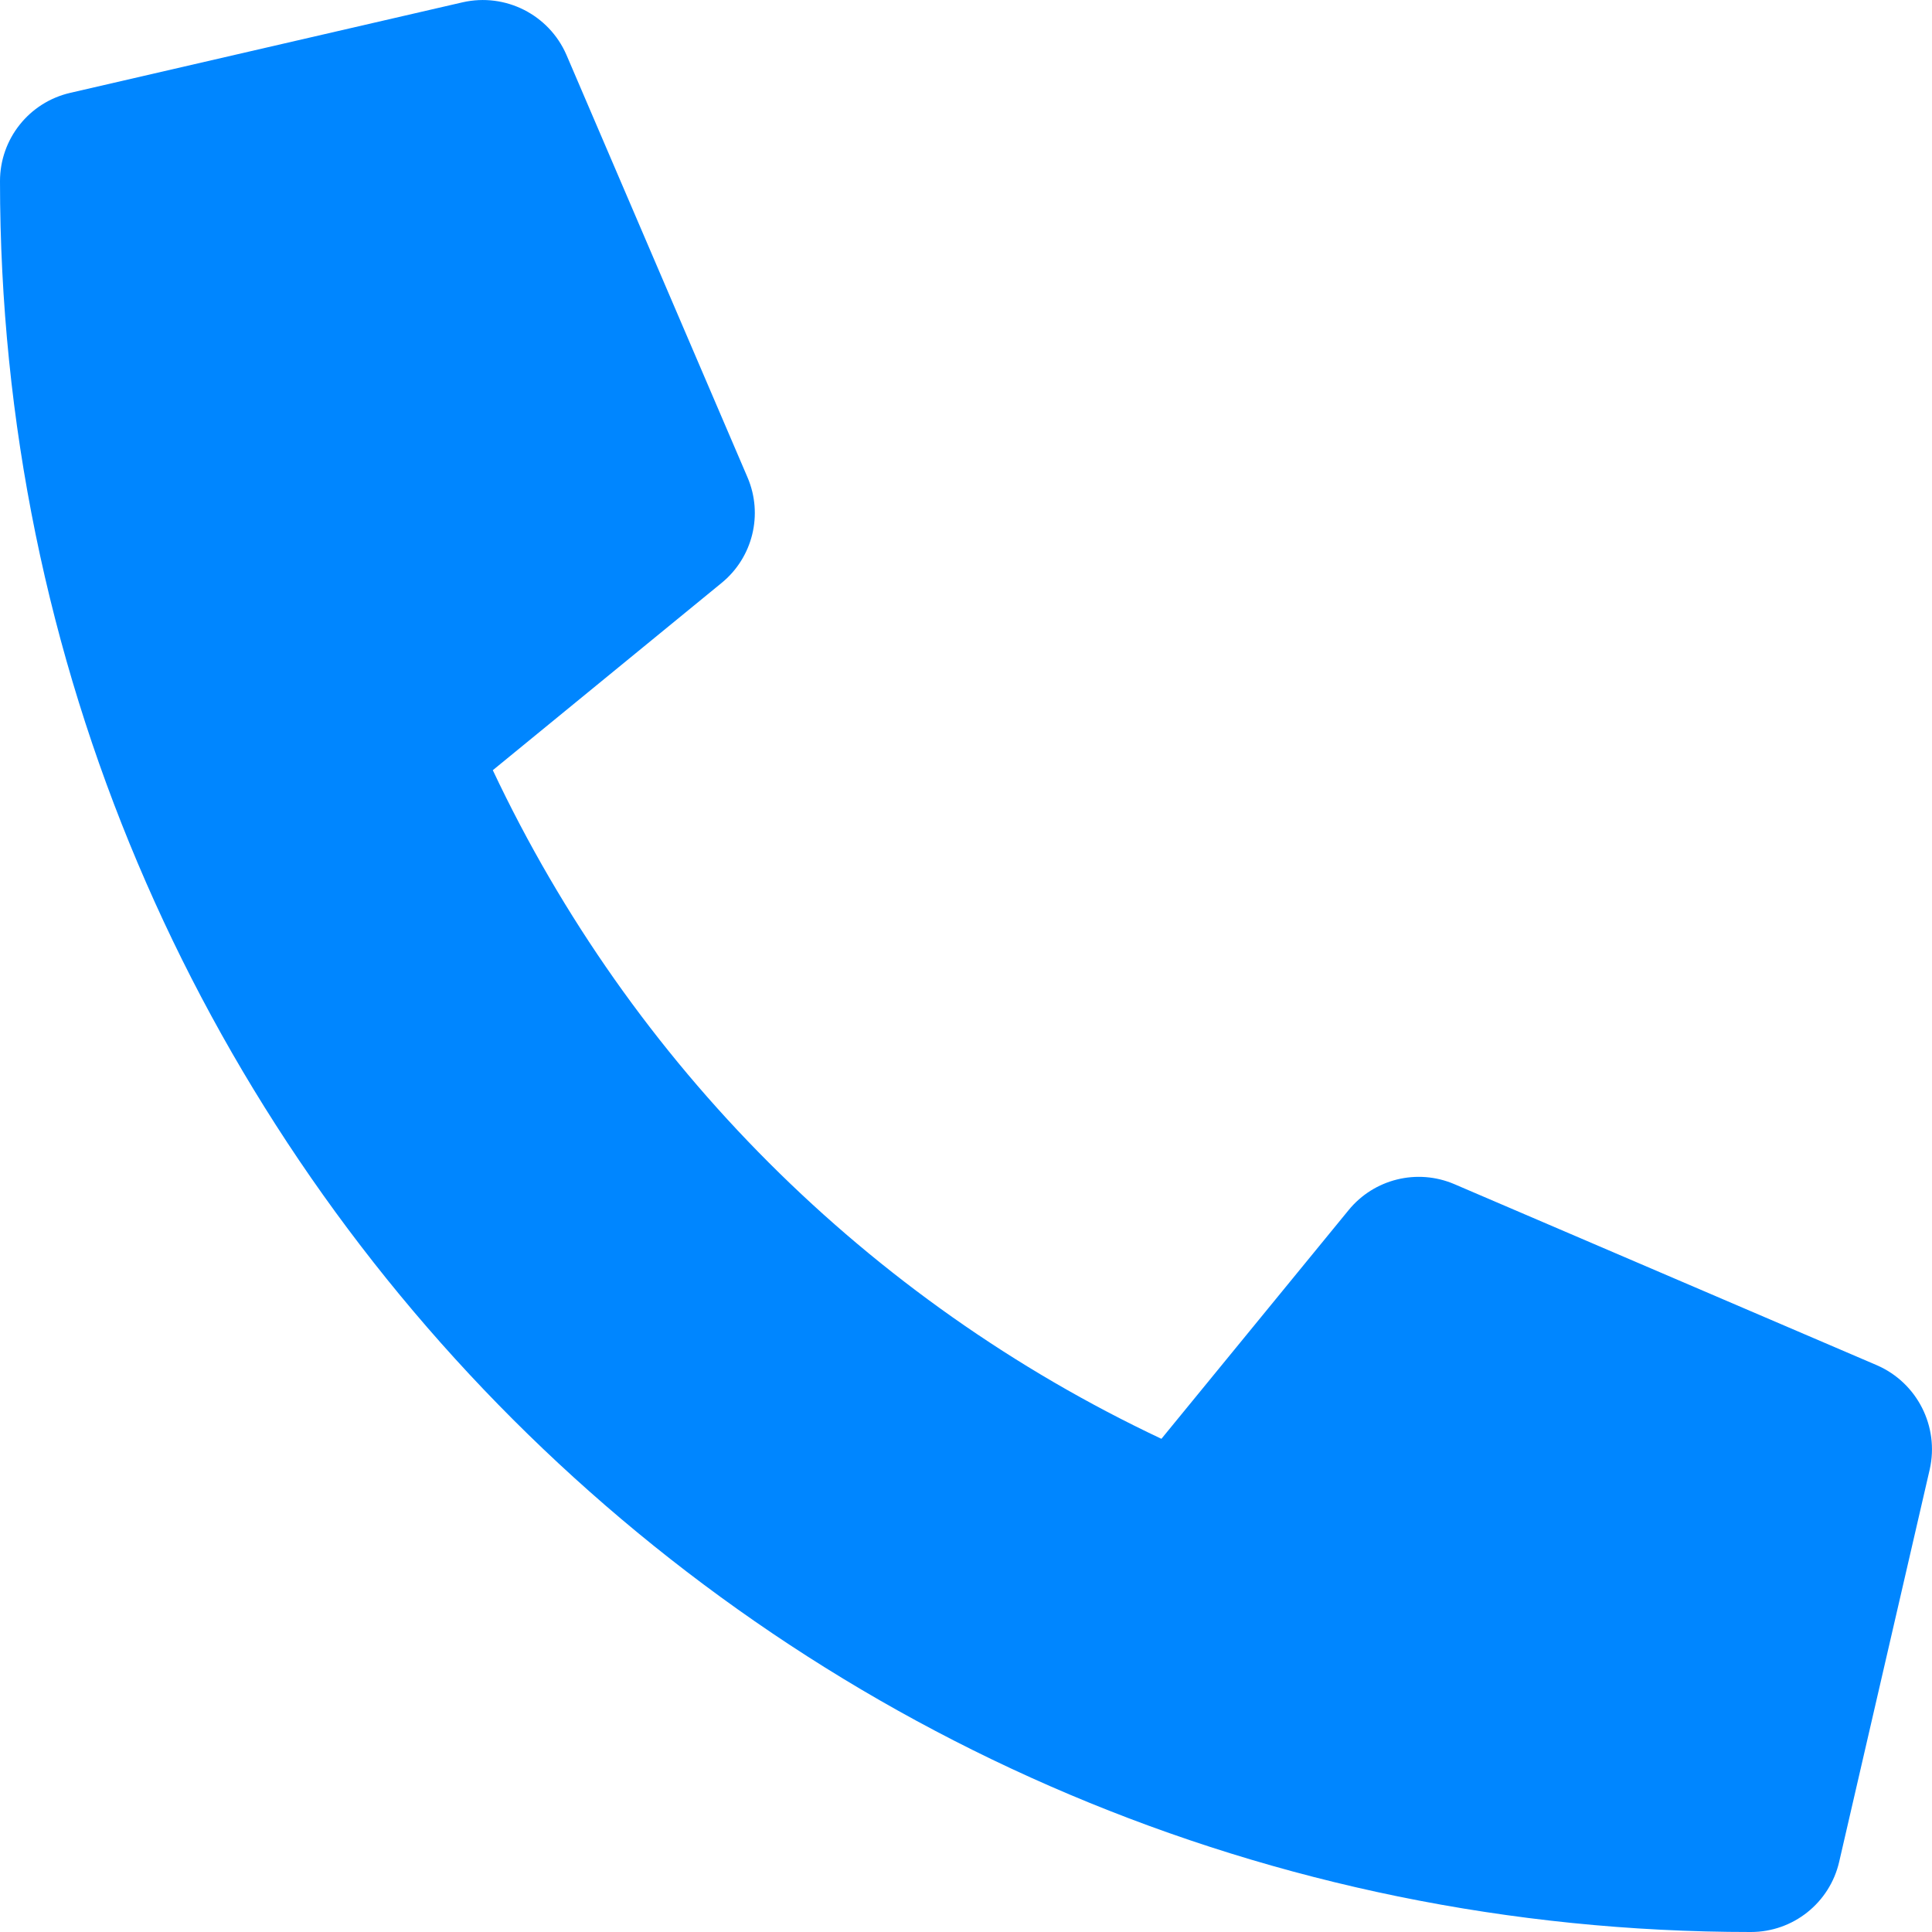
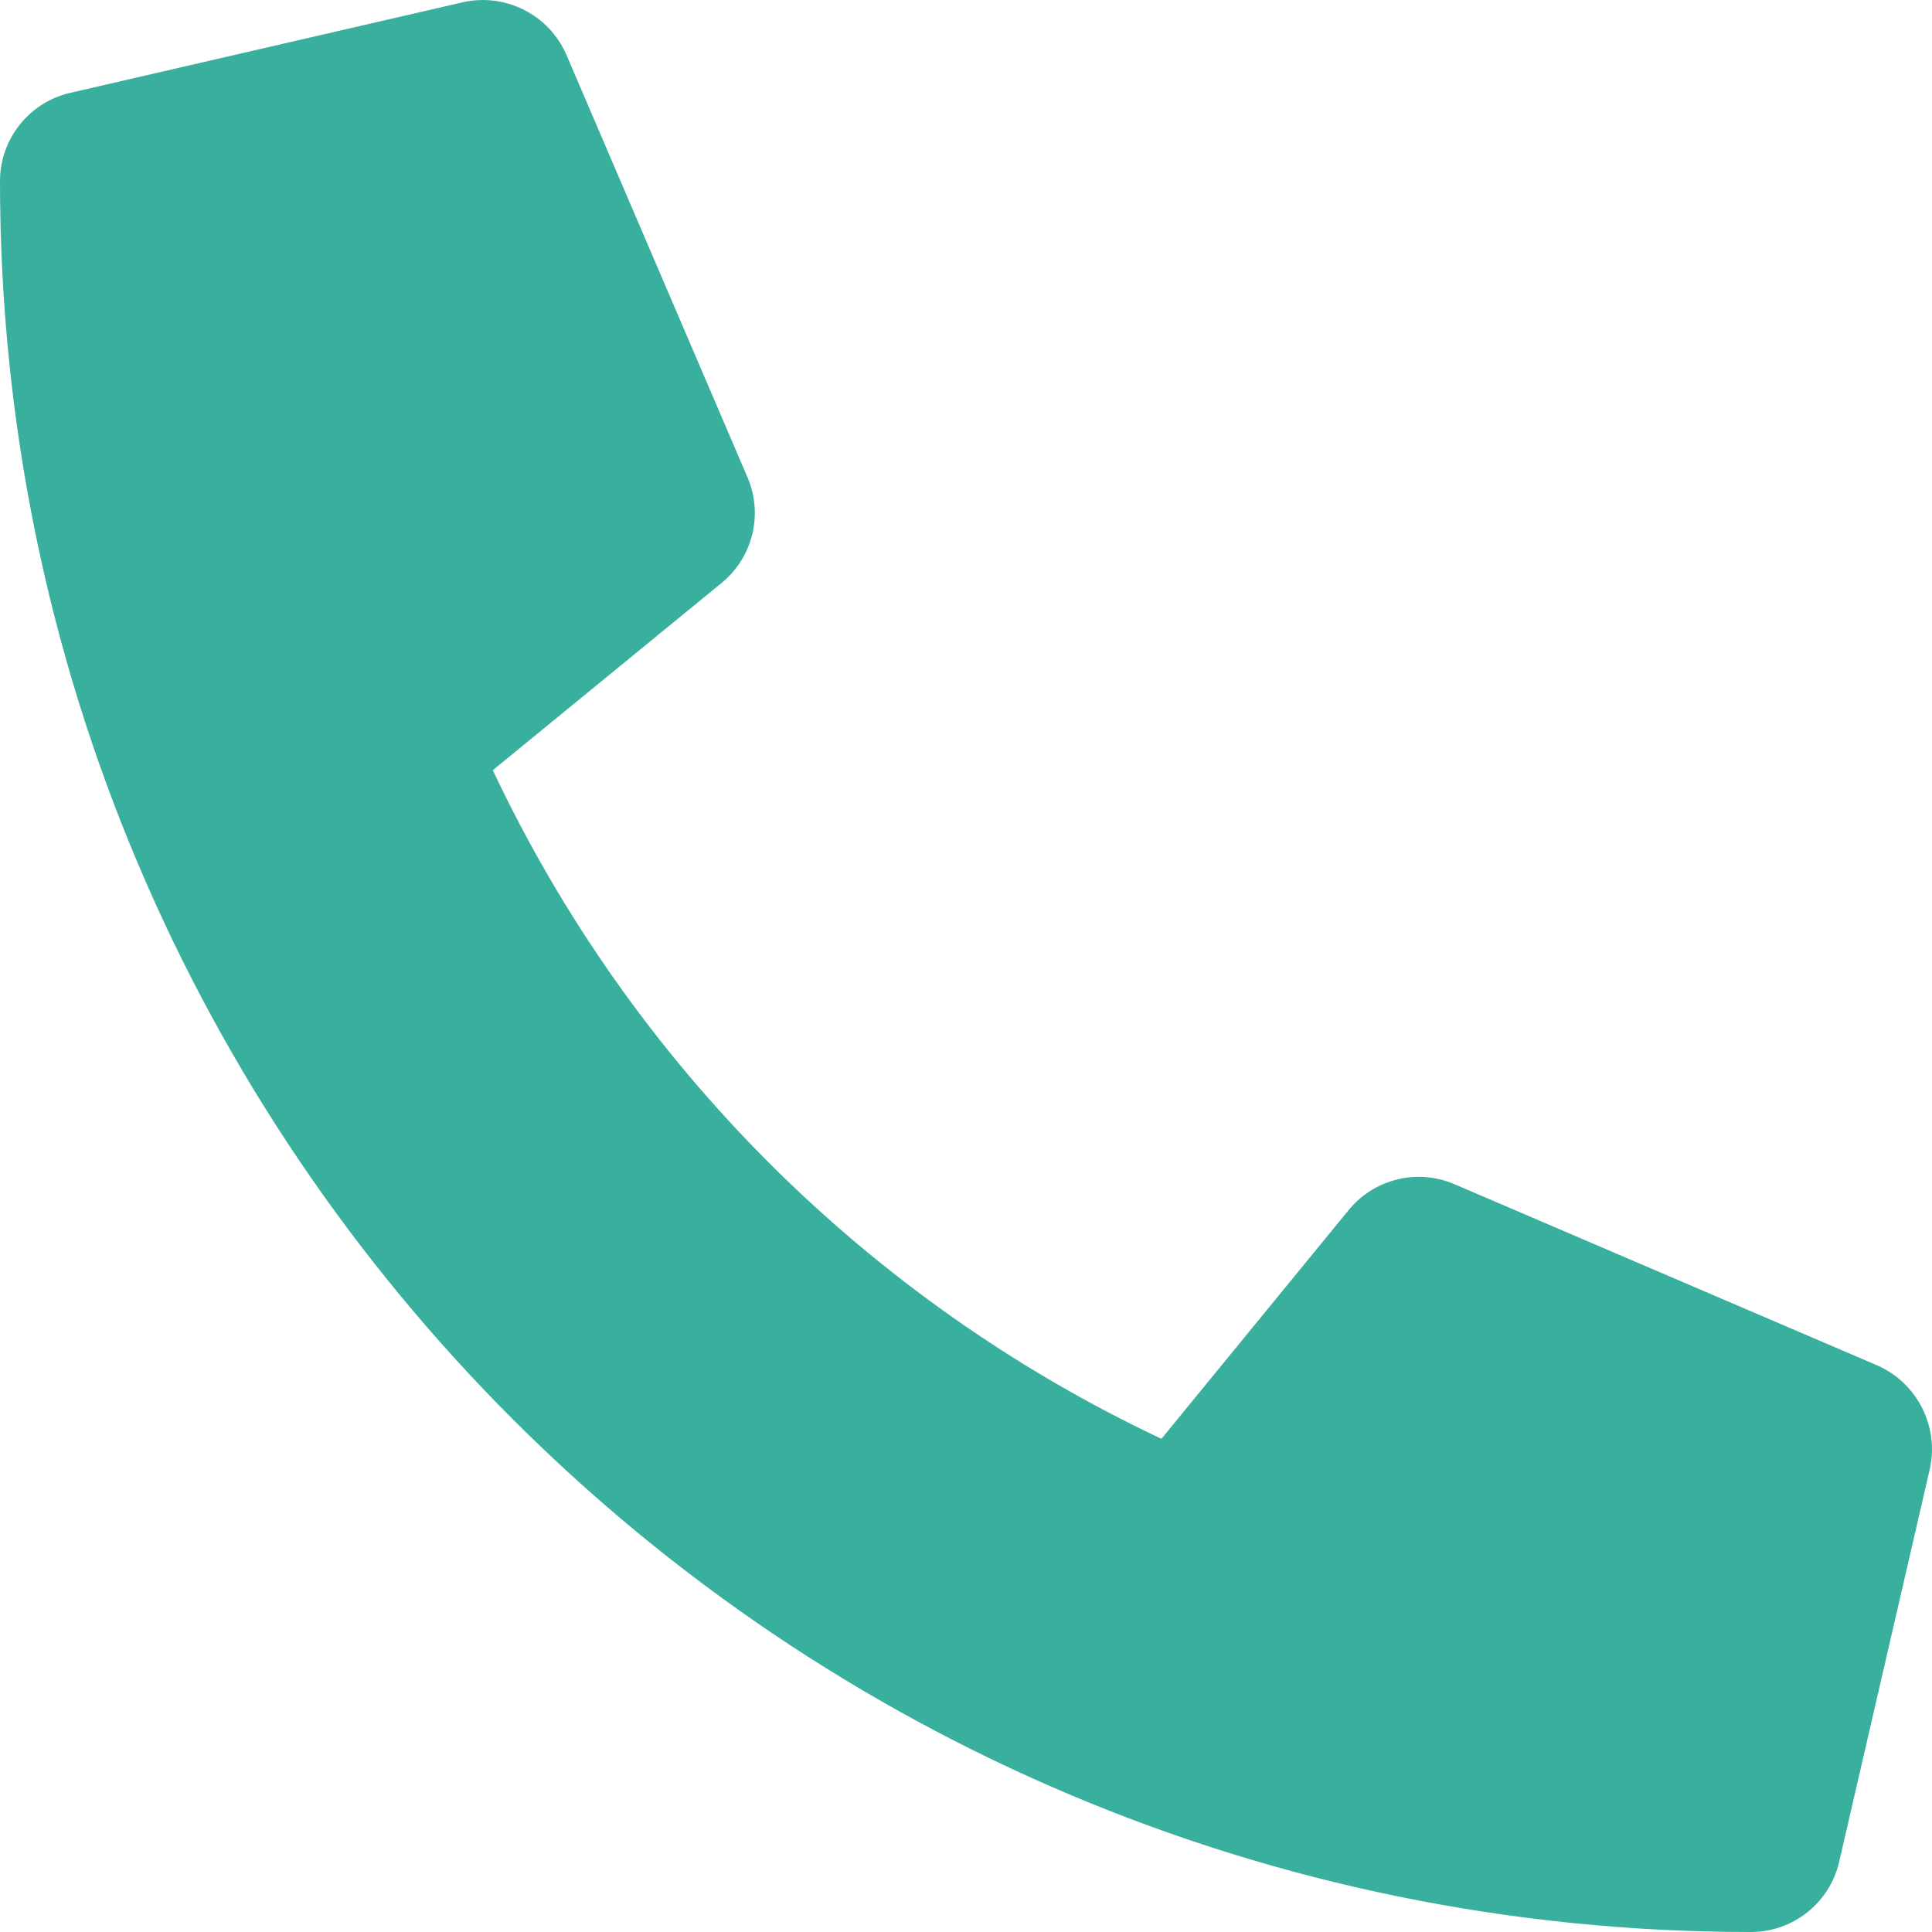
<svg xmlns="http://www.w3.org/2000/svg" aria-hidden="true" focusable="false" data-prefix="fas" data-icon="phone-alt" class="svg-inline--fa fa-phone-alt fa-w-16" role="img" viewBox="0 0 512 512">
-   <path fill="#0086FF" d="M497.39 361.8l-112-48a24 24 0 0 0-28 6.9l-49.6 60.6A370.66 370.66 0 0 1 130.6 204.11l60.6-49.6a23.94 23.94 0 0 0 6.9-28l-48-112A24.16 24.16 0 0 0 122.6.61l-104 24A24 24 0 0 0 0 48c0 256.5 207.9 464 464 464a24 24 0 0 0 23.4-18.6l24-104a24.29 24.29 0 0 0-14.01-27.6z" />
+   <path fill="#38B09D" d="M497.39 361.8l-112-48a24 24 0 0 0-28 6.9l-49.6 60.6A370.66 370.66 0 0 1 130.6 204.11l60.6-49.6a23.94 23.94 0 0 0 6.9-28l-48-112A24.16 24.16 0 0 0 122.6.61l-104 24A24 24 0 0 0 0 48c0 256.5 207.9 464 464 464a24 24 0 0 0 23.4-18.6l24-104a24.29 24.29 0 0 0-14.01-27.6z" />
</svg>
